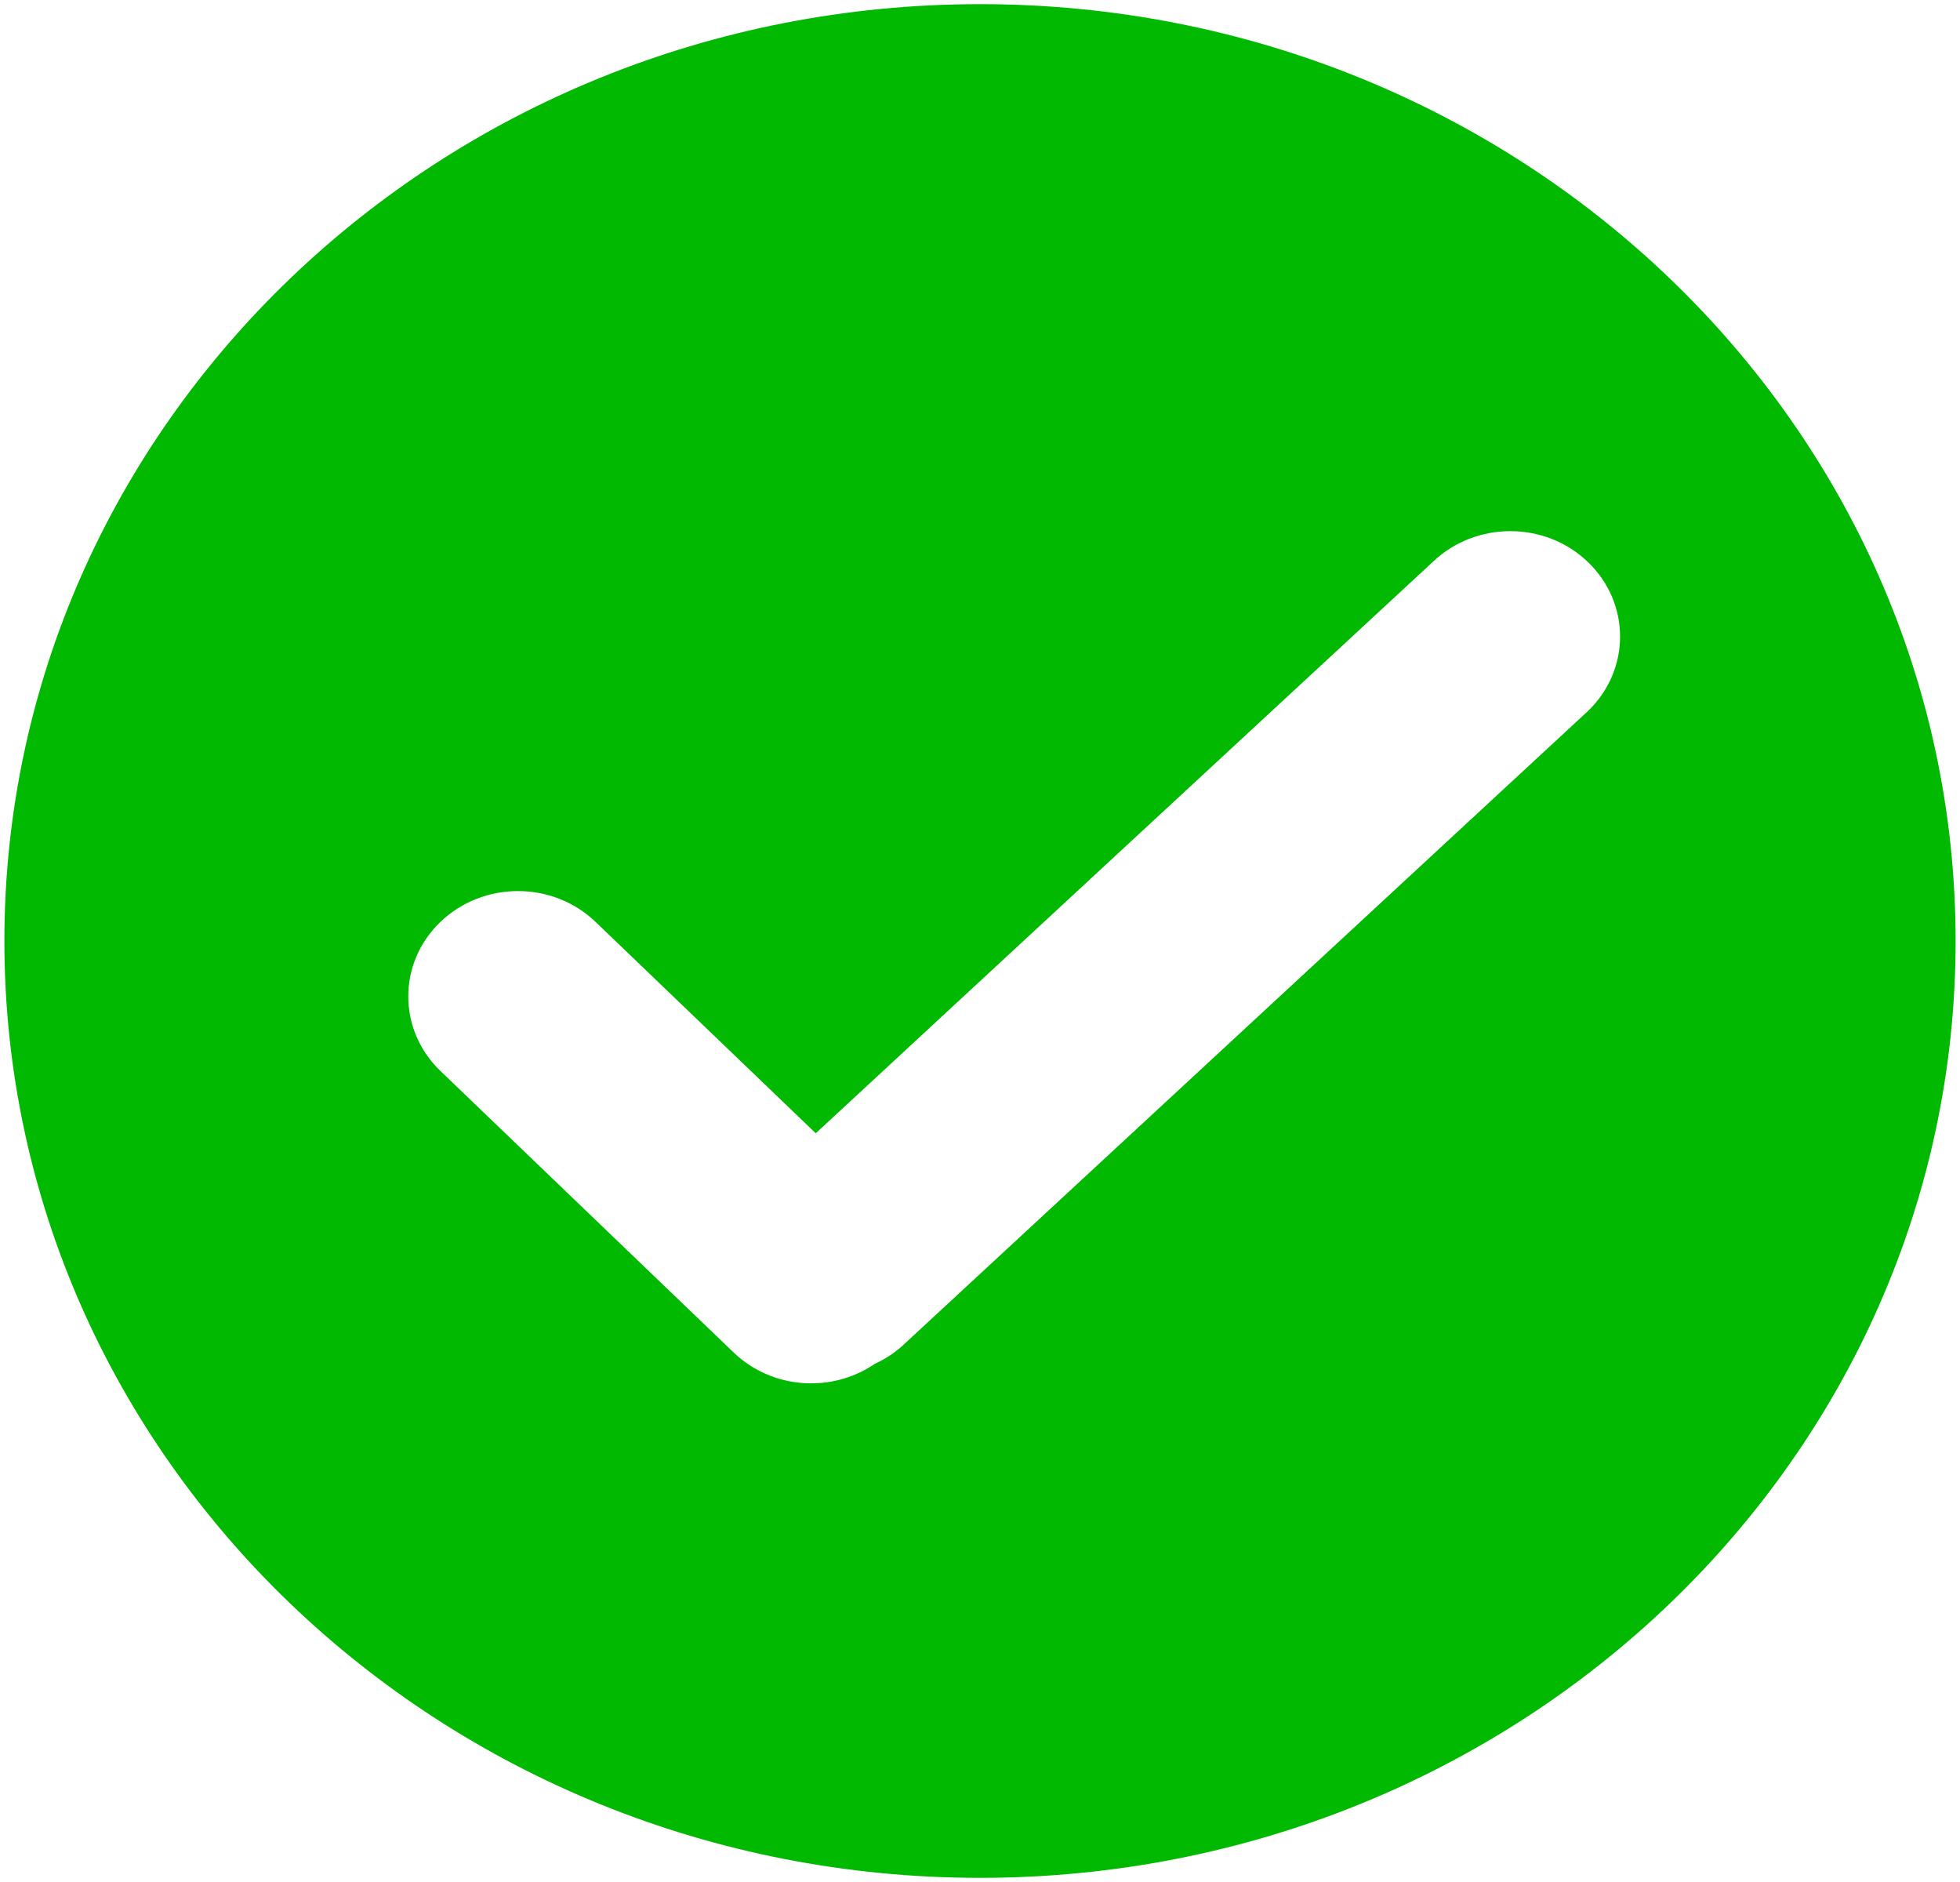
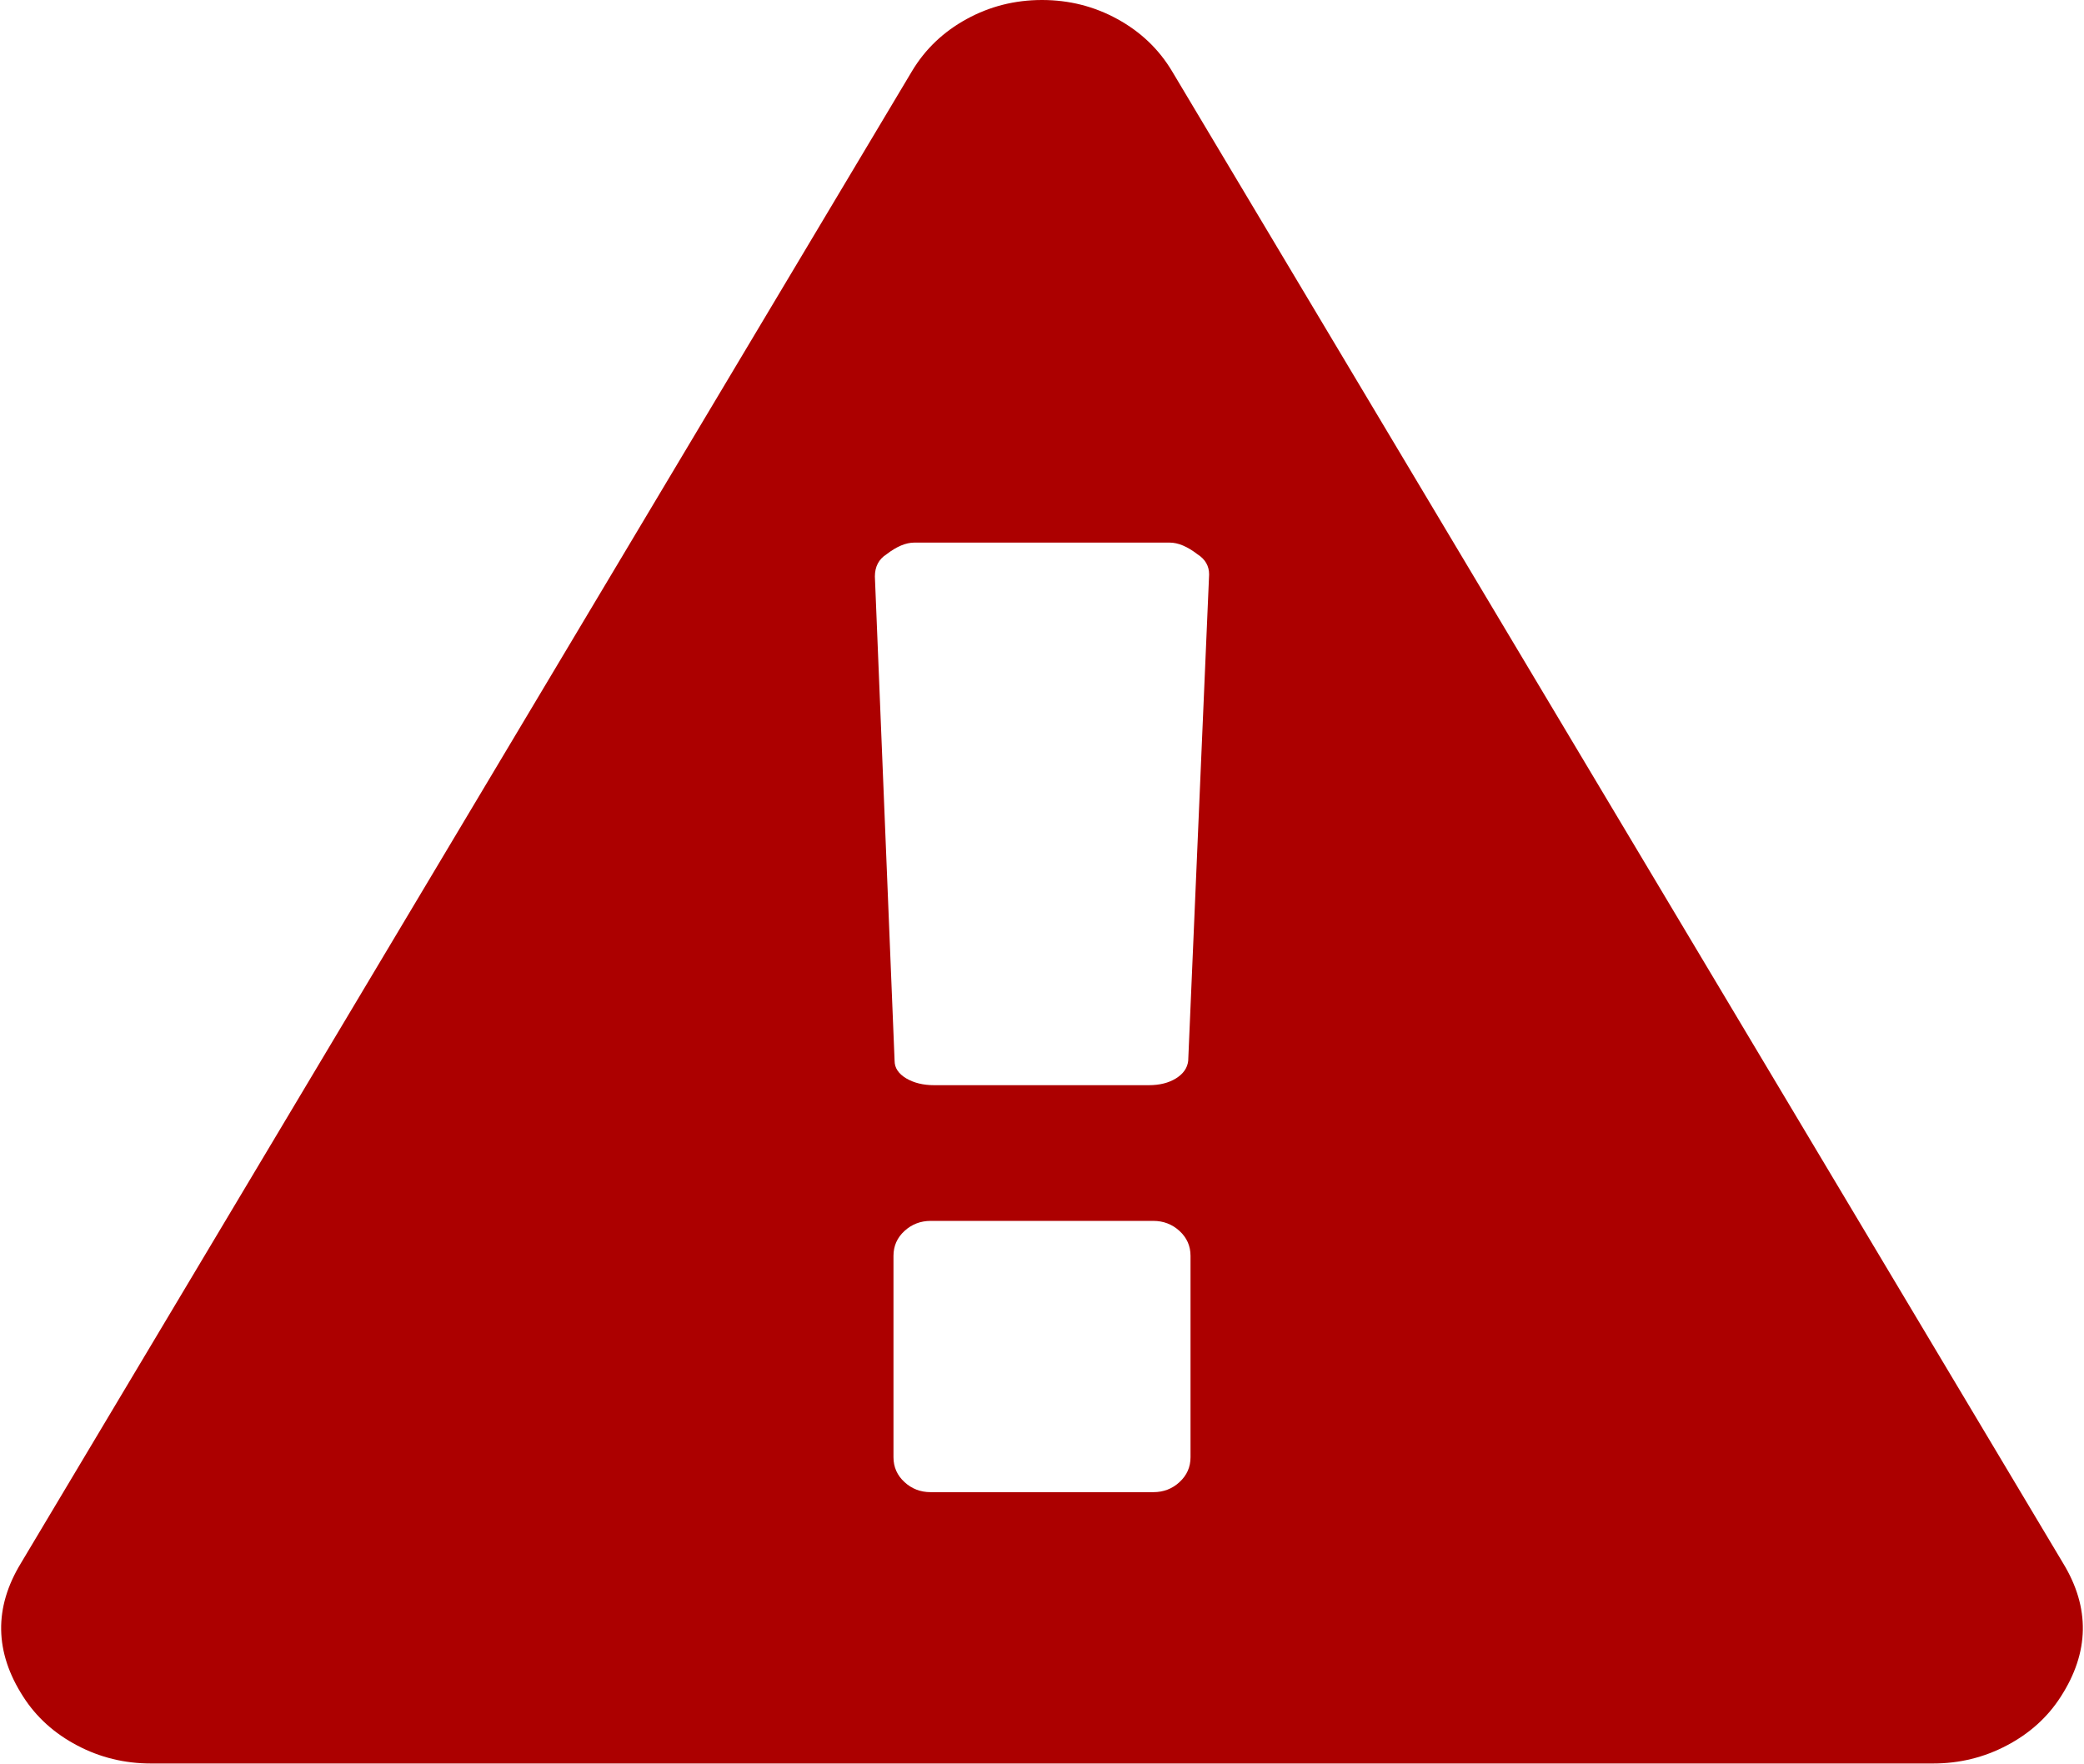
- <svg xmlns="http://www.w3.org/2000/svg" version="1.1" width="25px" height="24px">
-   <g transform="matrix(1 0 0 1 -1147 -223 )">
-     <path d="M 24.944 12  C 24.944 5.402  19.373 0.053  12.5 0.053  C 5.627 0.053  0.056 5.402  0.056 12  C 0.056 18.598  5.627 23.947  12.5 23.947  C 19.373 23.947  24.944 18.598  24.944 12  Z M 20.254 9.068  L 11.546 17.129  C 11.434 17.237  11.303 17.326  11.16 17.391  C 10.613 17.767  9.848 17.719  9.357 17.247  L 5.617 13.657  C 5.071 13.132  5.071 12.281  5.617 11.757  C 6.164 11.232  7.05 11.232  7.597 11.757  L 10.405 14.452  L 18.274 7.167  C 18.821 6.642  19.708 6.642  20.254 7.167  C 20.801 7.692  20.801 8.543  20.254 9.068  Z " fill-rule="nonzero" fill="#00b900" stroke="none" transform="matrix(1 0 0 1 1147 223 )" />
+ <svg xmlns="http://www.w3.org/2000/svg" version="1.1" width="26px" height="22px">
+   <g transform="matrix(1 0 0 1 -1147 -180 )">
+     <path d="M 14.715 18.49  C 14.807 18.406  14.853 18.302  14.853 18.179  L 14.853 15.667  C 14.853 15.544  14.807 15.44  14.715 15.356  C 14.624 15.273  14.515 15.231  14.39 15.231  L 11.61 15.231  C 11.485 15.231  11.376 15.273  11.285 15.356  C 11.193 15.44  11.147 15.544  11.147 15.667  L 11.147 18.179  C 11.147 18.302  11.193 18.406  11.285 18.49  C 11.376 18.574  11.485 18.615  11.61 18.615  L 14.39 18.615  C 14.515 18.615  14.624 18.574  14.715 18.49  Z M 14.672 13.453  C 14.764 13.395  14.814 13.323  14.824 13.234  L 15.085 7.166  C 15.085 7.06  15.036 6.976  14.94 6.915  C 14.814 6.818  14.699 6.769  14.592 6.769  L 11.408 6.769  C 11.301 6.769  11.186 6.818  11.06 6.915  C 10.964 6.976  10.915 7.069  10.915 7.192  L 11.161 13.234  C 11.161 13.323  11.21 13.395  11.306 13.453  C 11.403 13.51  11.519 13.538  11.654 13.538  L 14.332 13.538  C 14.467 13.538  14.58 13.51  14.672 13.453  Z M 13.941 0.238  C 14.231 0.397  14.457 0.613  14.621 0.886  L 25.739 19.501  C 26.077 20.056  26.068 20.612  25.71 21.167  C 25.546 21.423  25.322 21.625  25.037 21.775  C 24.753 21.925  24.446 22  24.118 22  L 1.882 22  C 1.554 22  1.247 21.925  0.963 21.775  C 0.678 21.625  0.454 21.423  0.29 21.167  C -0.068 20.612  -0.077 20.056  0.261 19.501  L 11.379 0.886  C 11.543 0.613  11.769 0.397  12.059 0.238  C 12.349 0.079  12.662 0  13 0  C 13.338 0  13.651 0.079  13.941 0.238  Z " fill-rule="nonzero" fill="#ac0000" stroke="none" transform="matrix(1 0 0 1 1147 180 )" />
  </g>
</svg>
